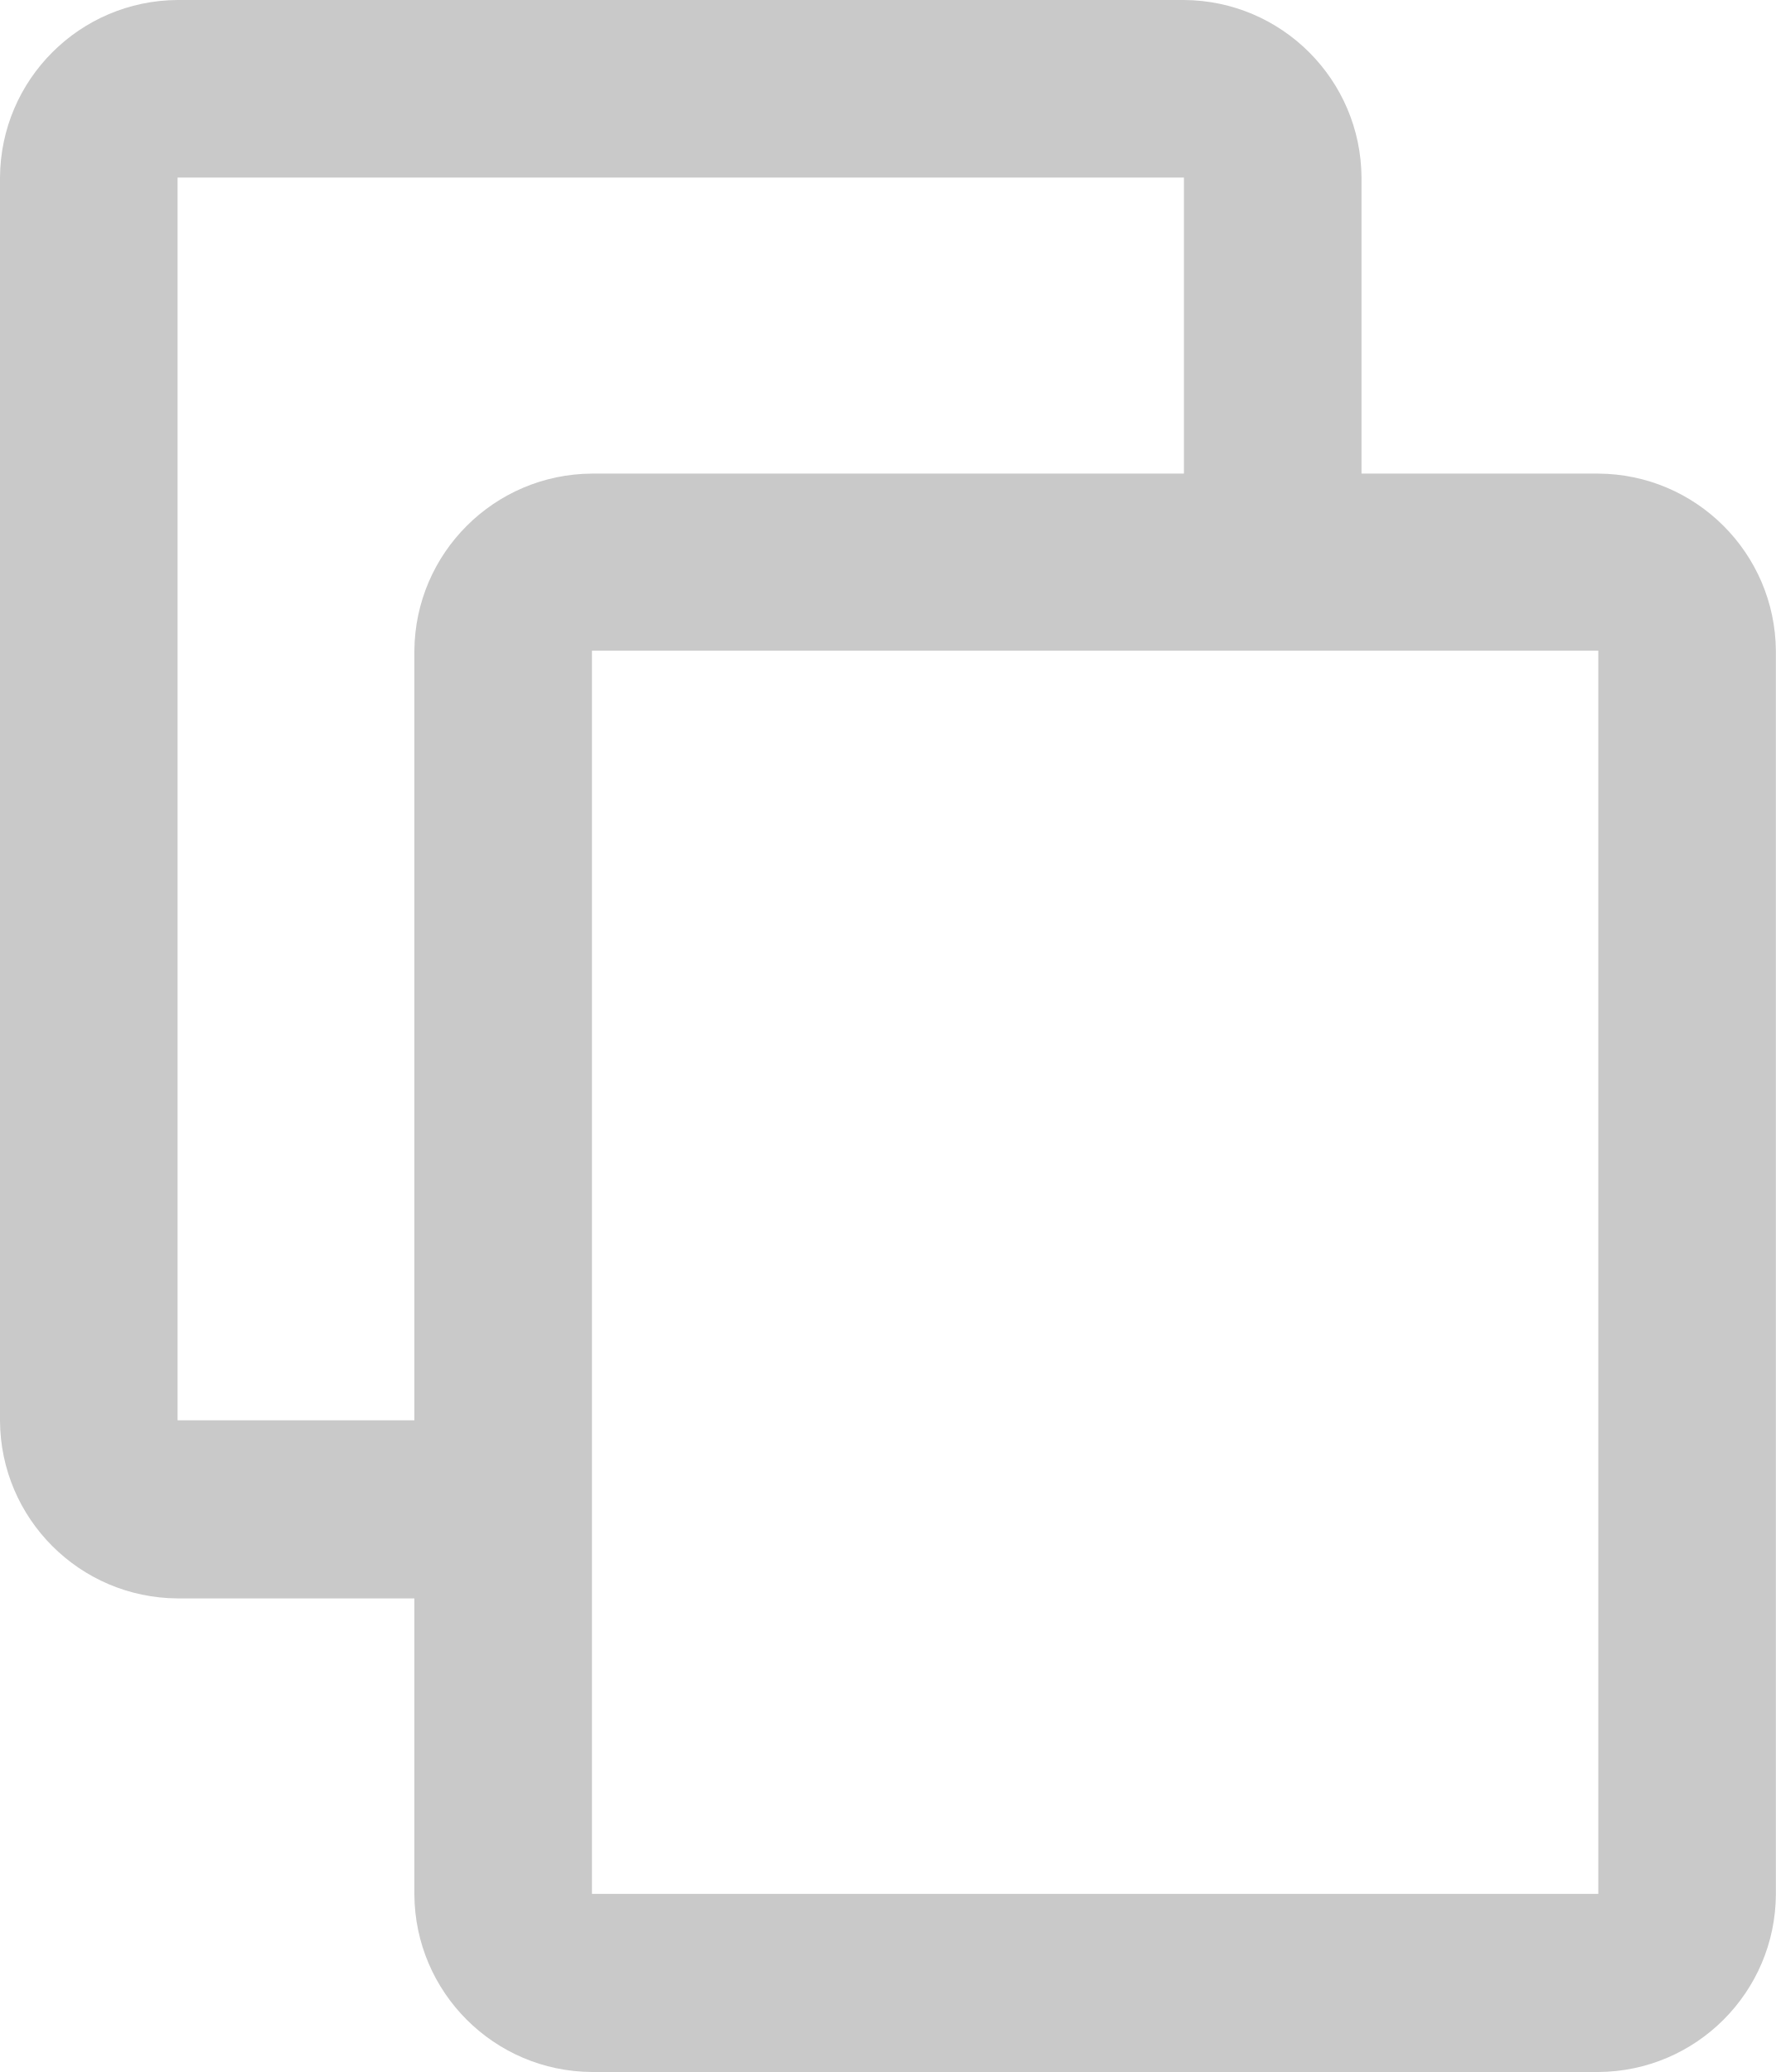
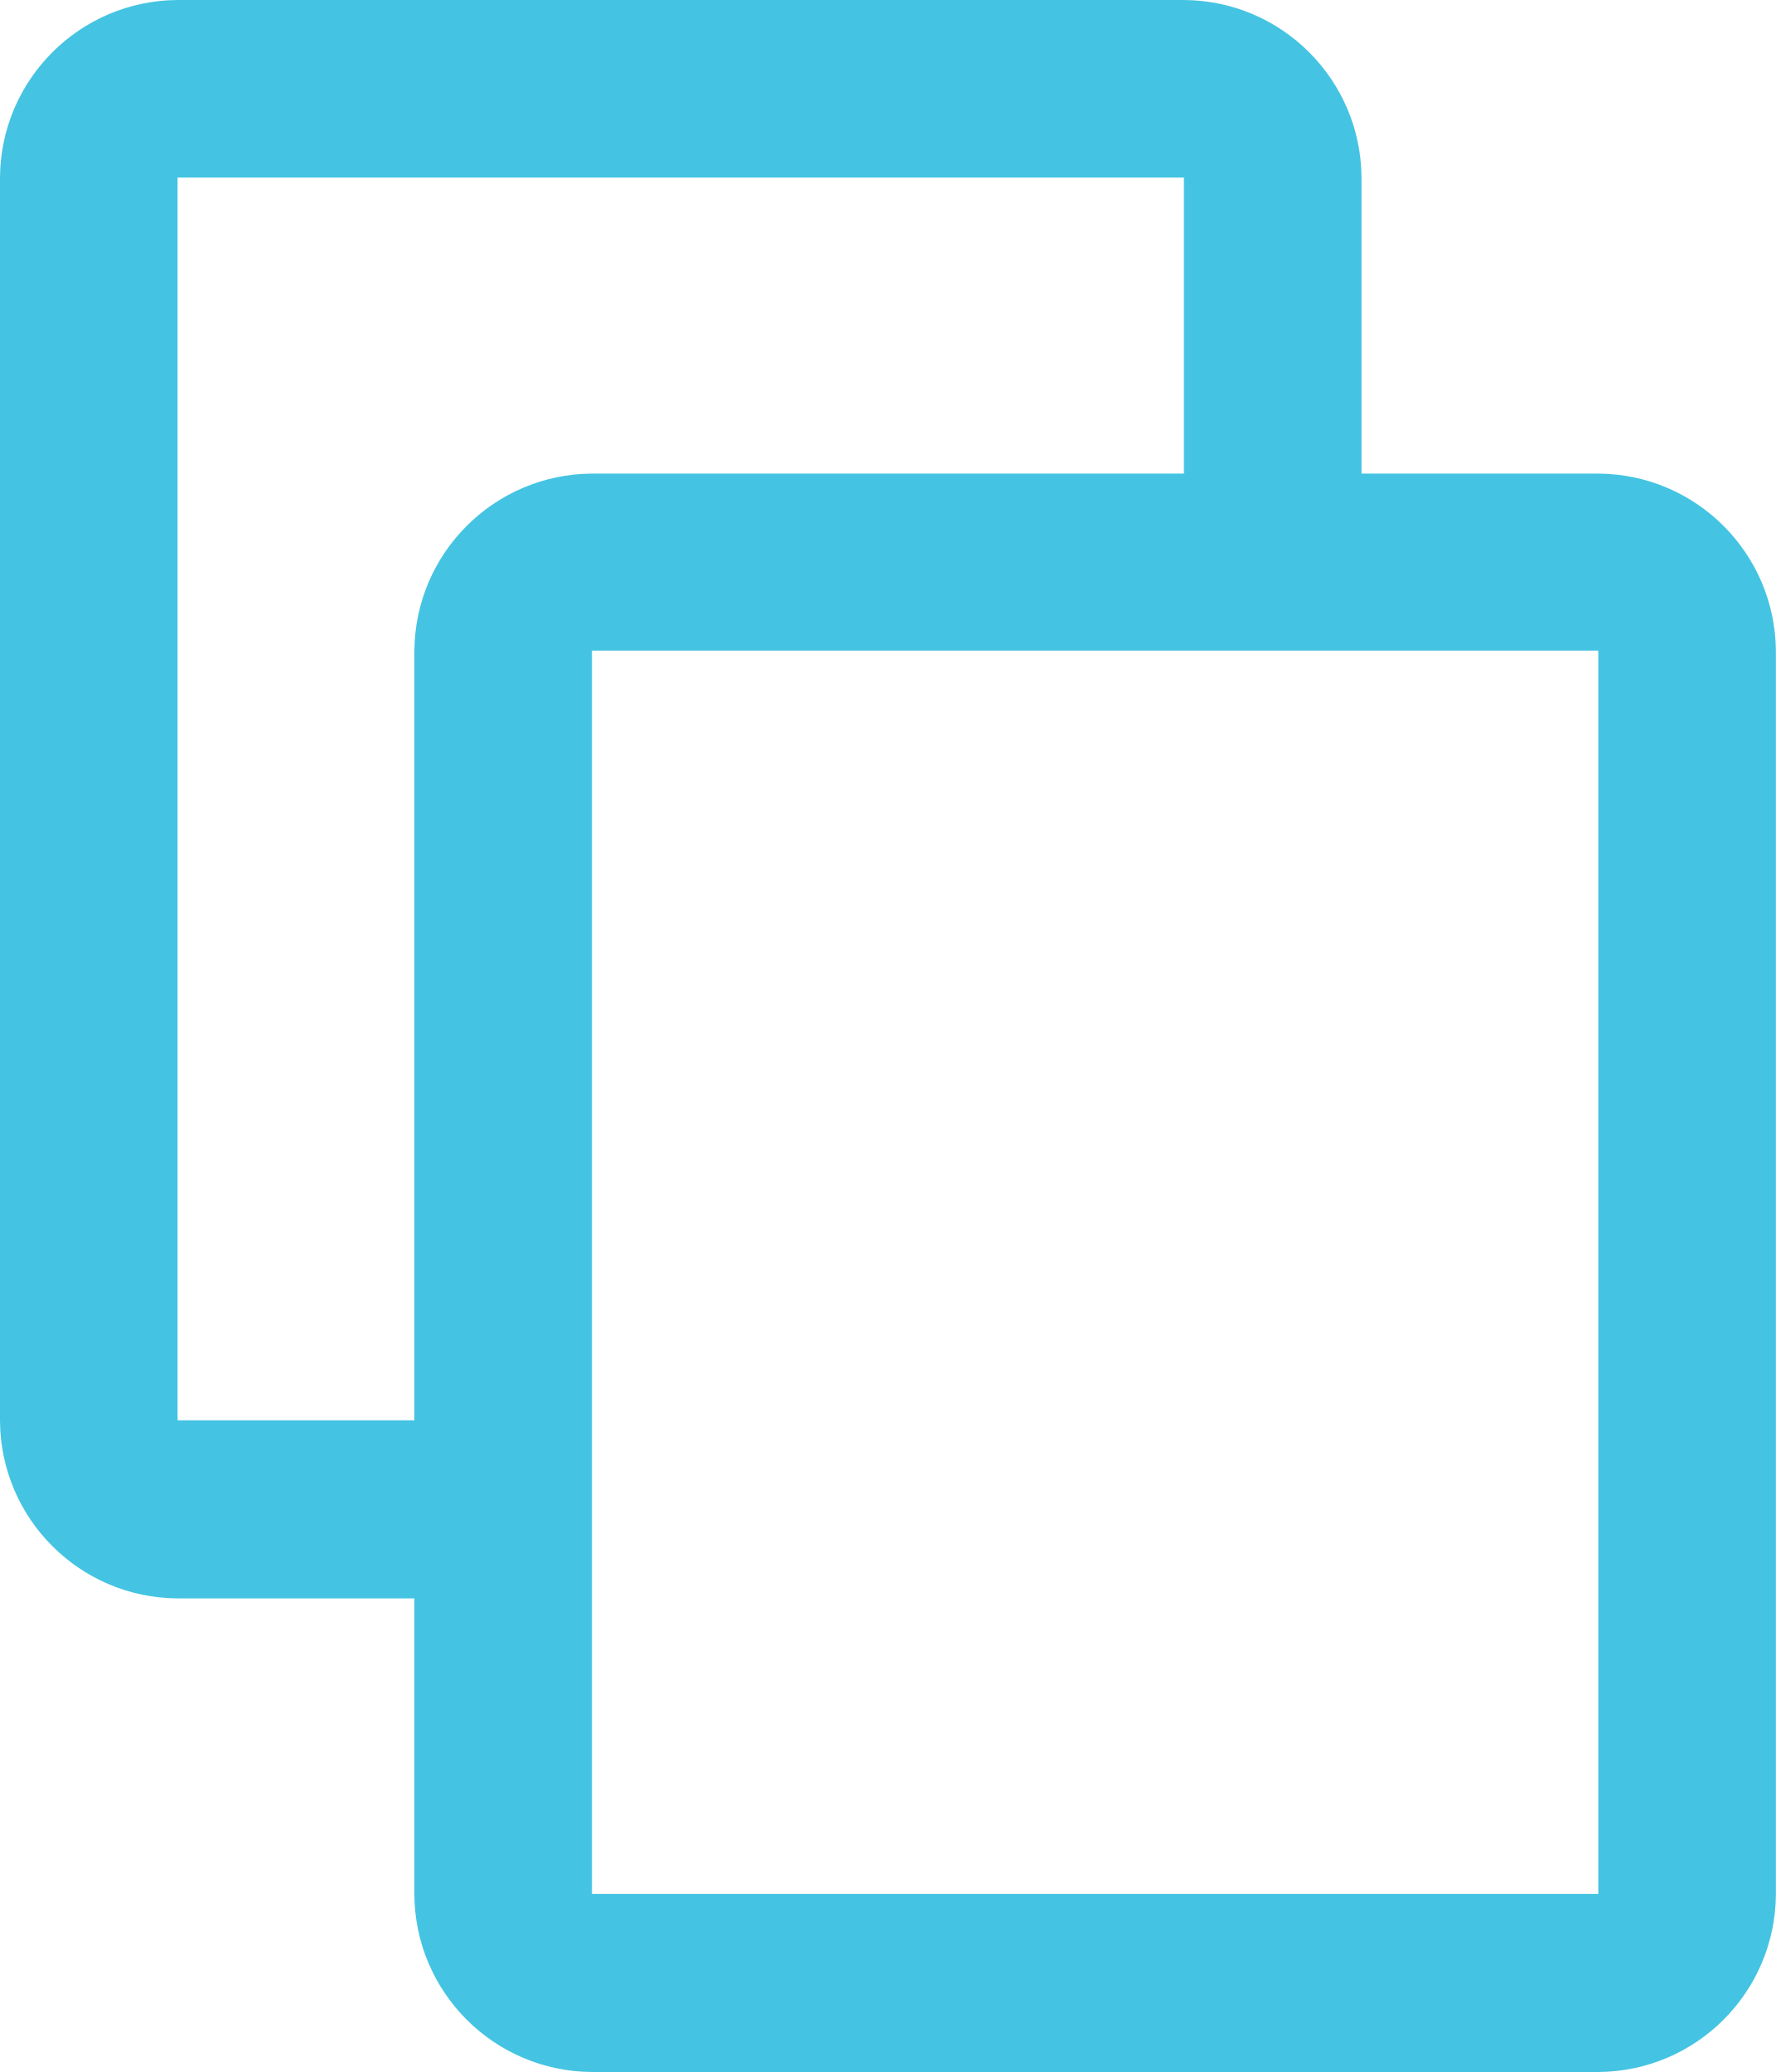
<svg xmlns="http://www.w3.org/2000/svg" width="13.92" height="16.24" viewBox="0 0 13.92 16.24">
-   <path id="copyicon" d="M25.028,8.712H23.172V6.392A1.4,1.4,0,0,0,21.78,5H13.892A1.4,1.4,0,0,0,12.5,6.392v9.744a1.4,1.4,0,0,0,1.392,1.392h1.856v2.32A1.4,1.4,0,0,0,17.14,21.24h7.888a1.4,1.4,0,0,0,1.392-1.392V10.1A1.4,1.4,0,0,0,25.028,8.712ZM15.748,10.1v6.032H13.892V6.392H21.78v2.32H17.14A1.4,1.4,0,0,0,15.748,10.1Zm9.28,9.744H17.14V10.1h7.888Z" transform="translate(-12.5 -5)" fill="#c9c9c9" />
+   <path id="copyicon" d="M25.028,8.712H23.172V6.392A1.4,1.4,0,0,0,21.78,5H13.892A1.4,1.4,0,0,0,12.5,6.392v9.744a1.4,1.4,0,0,0,1.392,1.392h1.856v2.32A1.4,1.4,0,0,0,17.14,21.24h7.888a1.4,1.4,0,0,0,1.392-1.392V10.1A1.4,1.4,0,0,0,25.028,8.712ZM15.748,10.1v6.032H13.892V6.392H21.78v2.32H17.14A1.4,1.4,0,0,0,15.748,10.1Zm9.28,9.744H17.14V10.1h7.888Z" transform="translate(-12.5 -5)" fill="#44C4E2" />
</svg>
